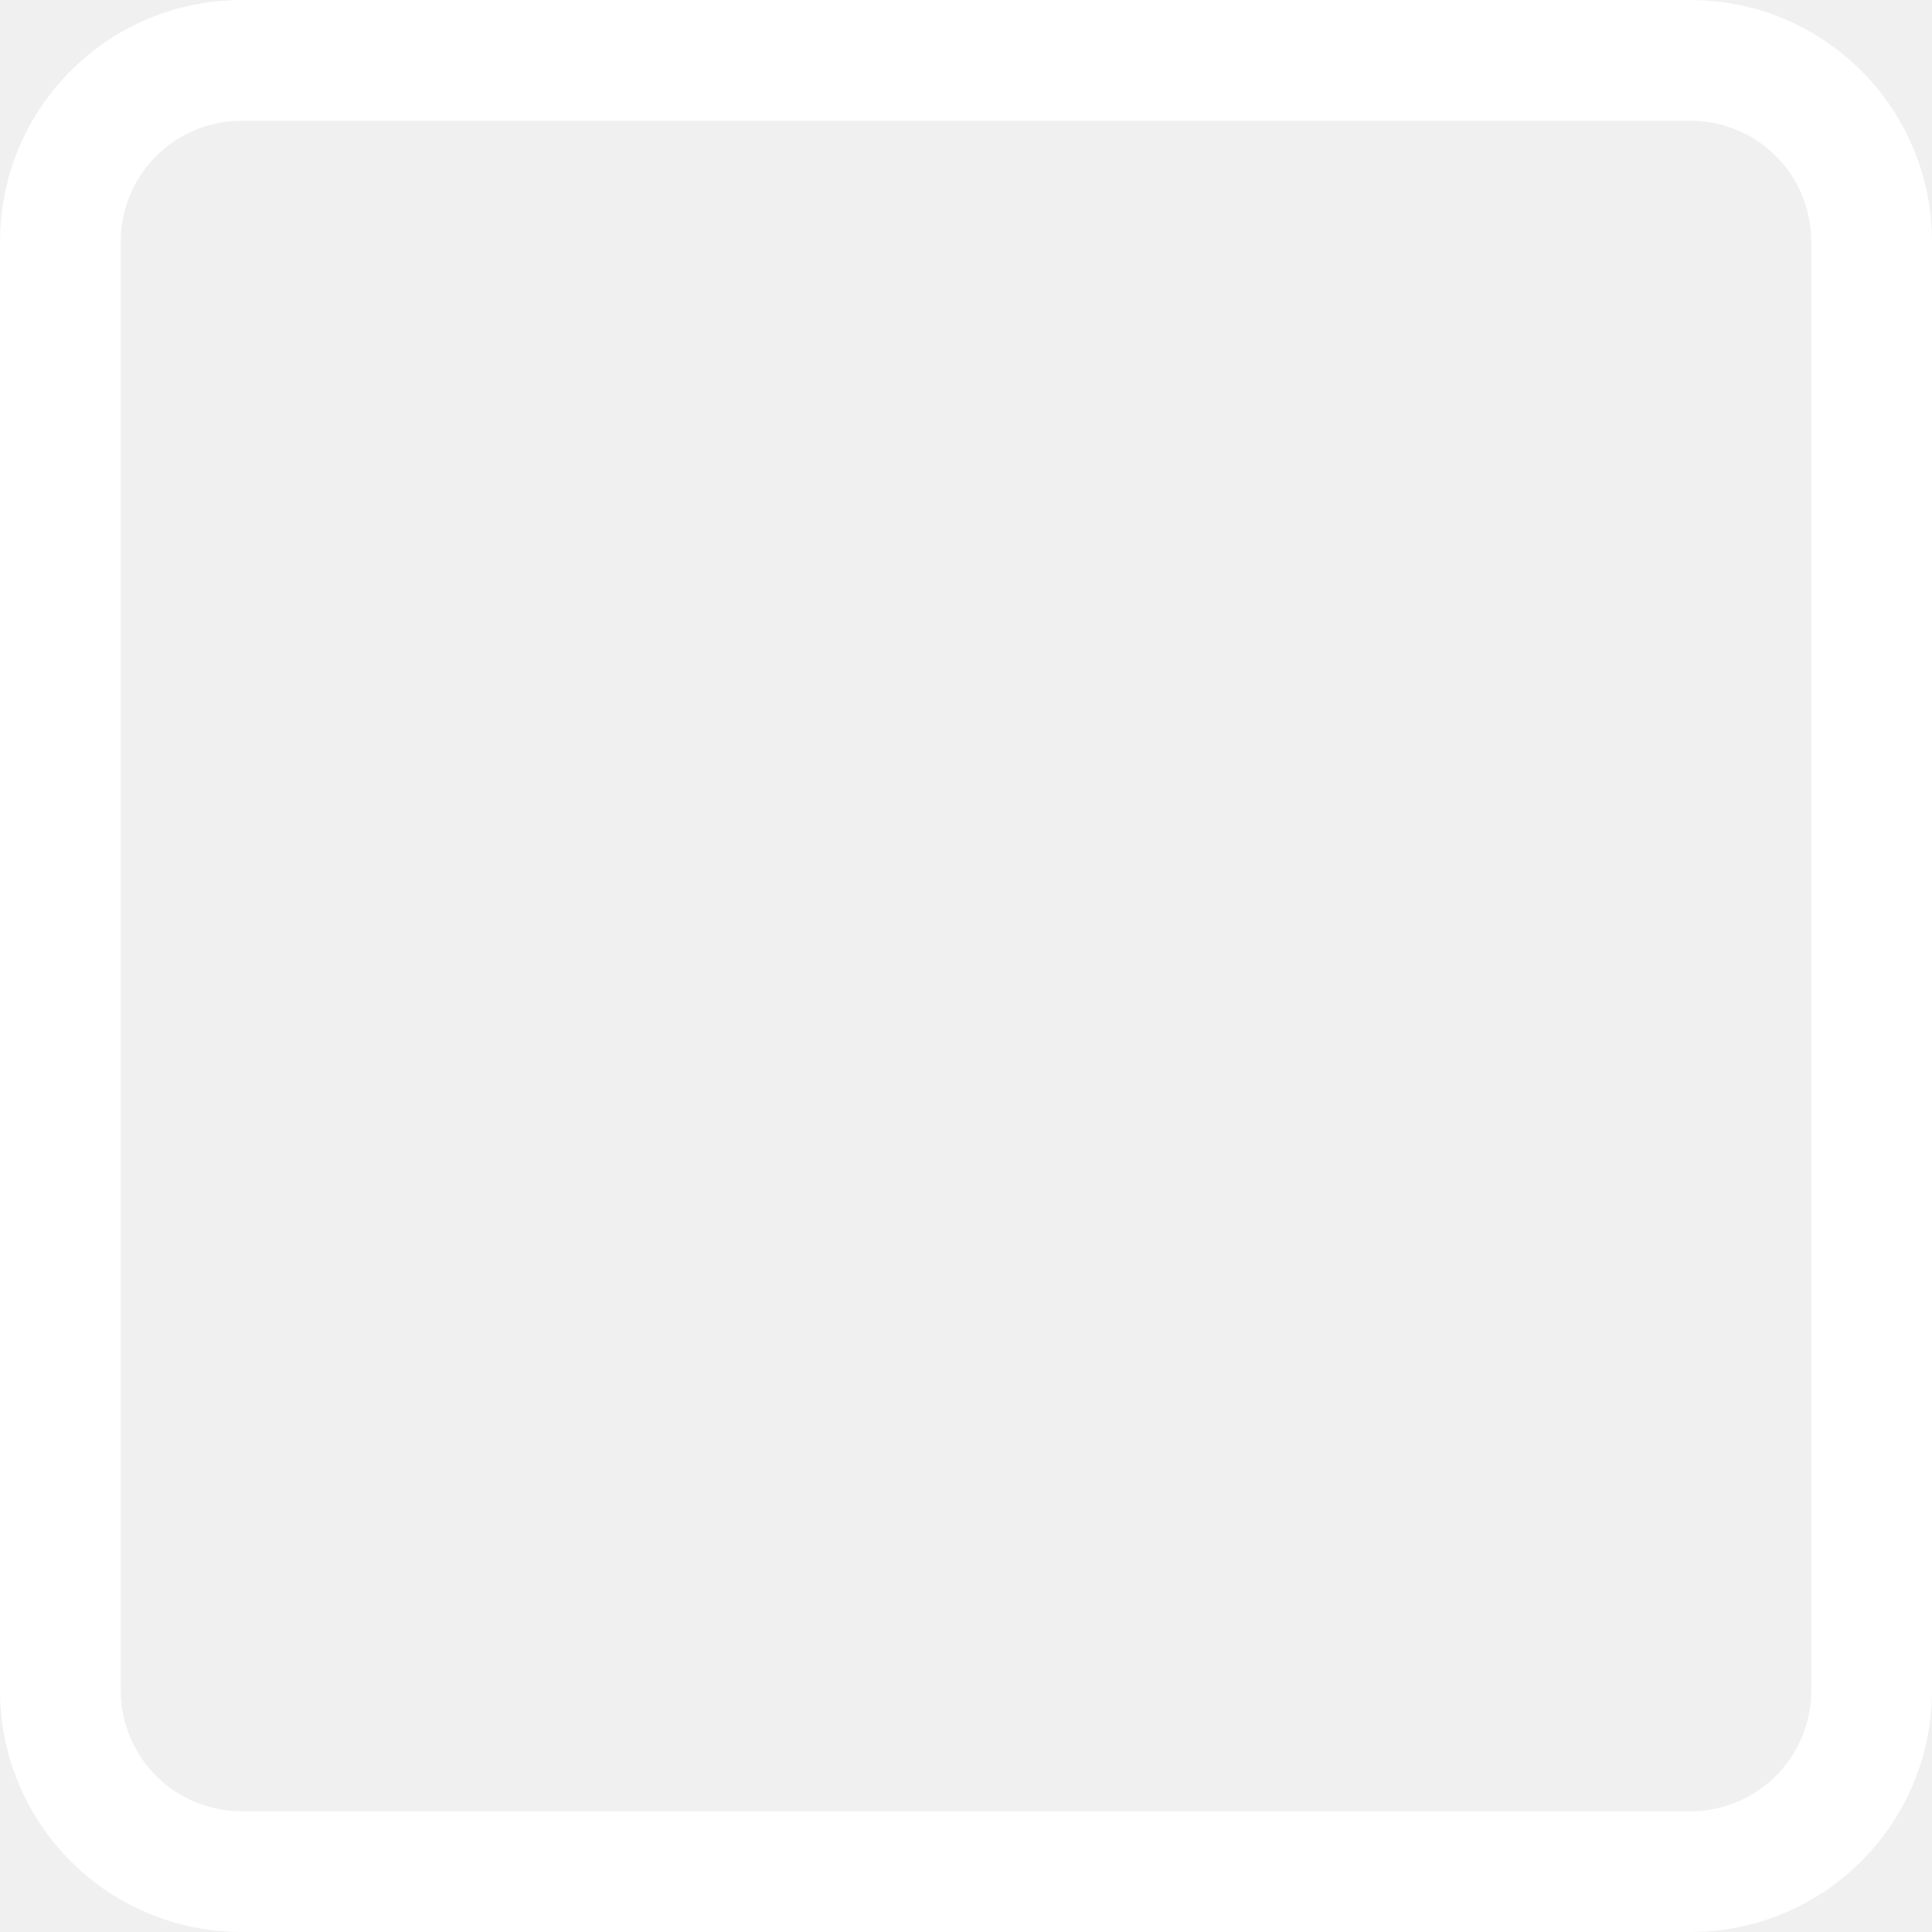
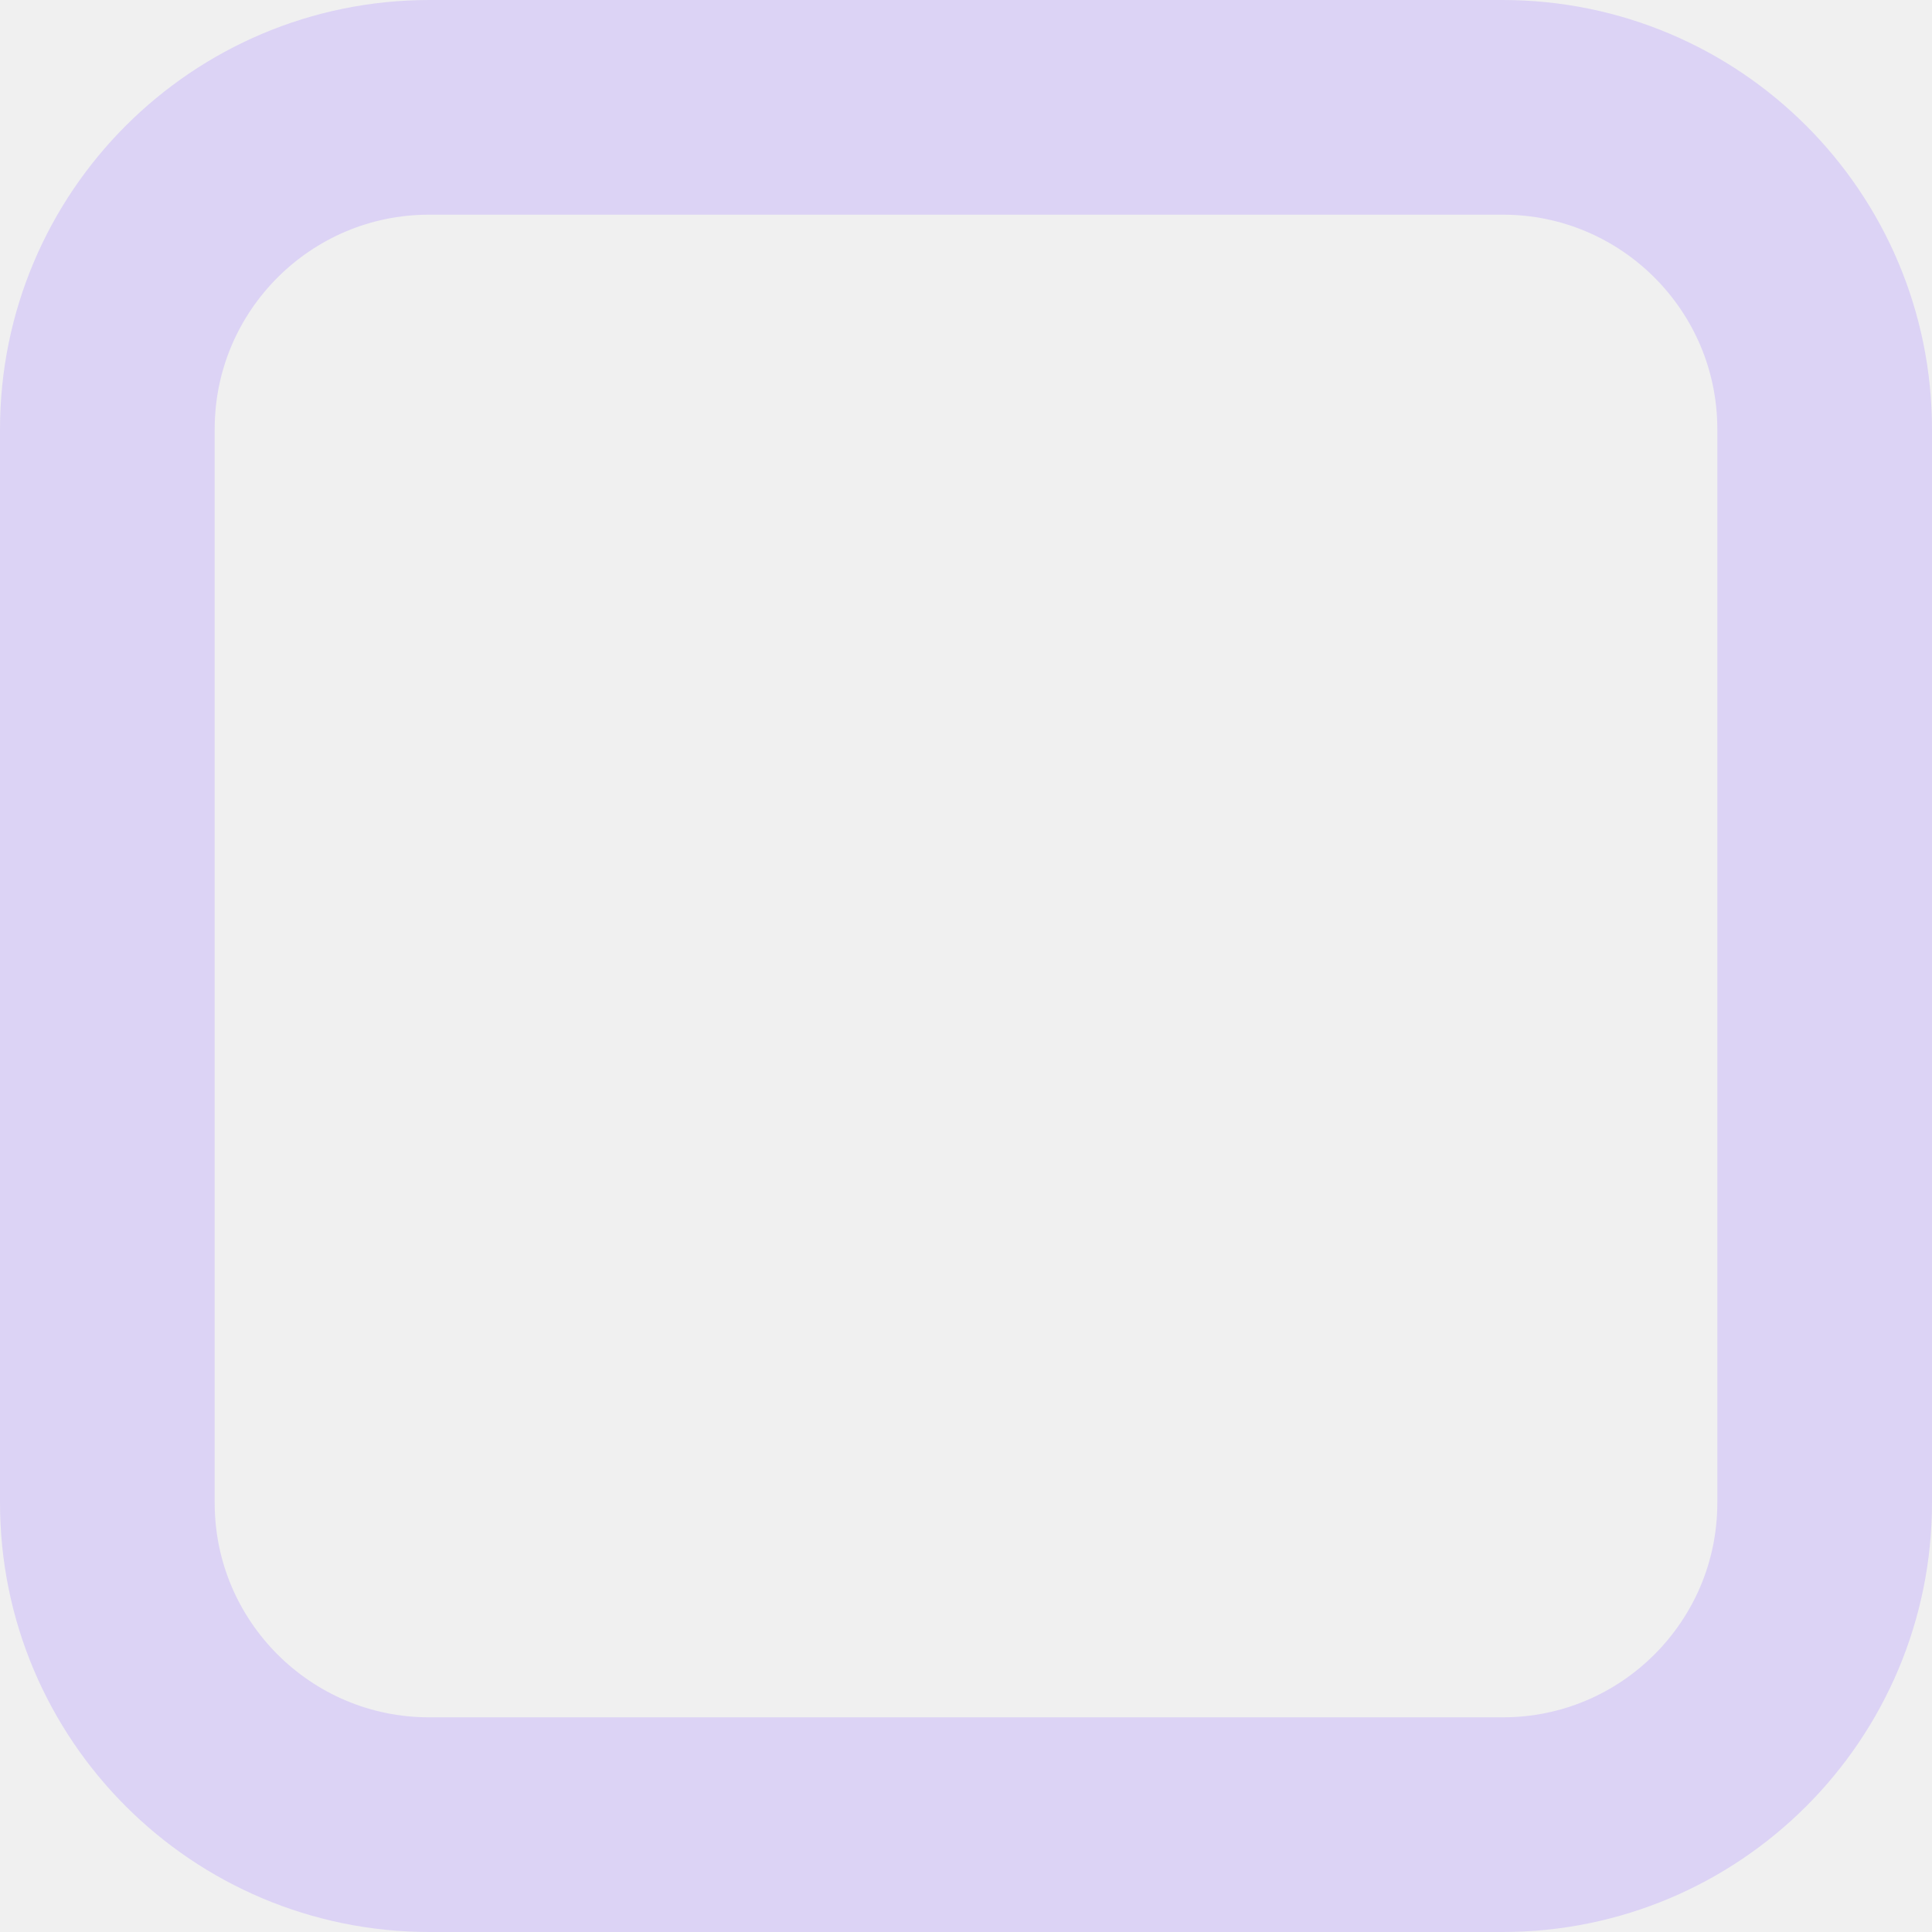
- <svg xmlns="http://www.w3.org/2000/svg" width="24" height="24" viewBox="0 0 24 24" fill="none">
-   <path d="M21 1.5C21.398 1.5 21.779 1.658 22.061 1.939C22.342 2.221 22.5 2.602 22.5 3V21C22.5 21.398 22.342 21.779 22.061 22.061C21.779 22.342 21.398 22.5 21 22.5H3C2.602 22.5 2.221 22.342 1.939 22.061C1.658 21.779 1.5 21.398 1.5 21V3C1.5 2.602 1.658 2.221 1.939 1.939C2.221 1.658 2.602 1.5 3 1.5H21ZM3 0C2.204 0 1.441 0.316 0.879 0.879C0.316 1.441 0 2.204 0 3V21C0 21.796 0.316 22.559 0.879 23.121C1.441 23.684 2.204 24 3 24H21C21.796 24 22.559 23.684 23.121 23.121C23.684 22.559 24 21.796 24 21V3C24 2.204 23.684 1.441 23.121 0.879C22.559 0.316 21.796 0 21 0H3Z" fill="white" />
+ <svg xmlns="http://www.w3.org/2000/svg" width="18" height="18" viewBox="0 0 18 18" fill="none">
+   <path d="M4 17C2.343 17 1 15.657 1 14V4C1 2.343 2.343 1 4 1H14C15.657 1 17 2.343 17 4L17 14C17 15.657 15.657 17 14 17H4Z" stroke="#dcd3f5" stroke-width="2" stroke-linecap="round" stroke-linejoin="round" />
</svg>
